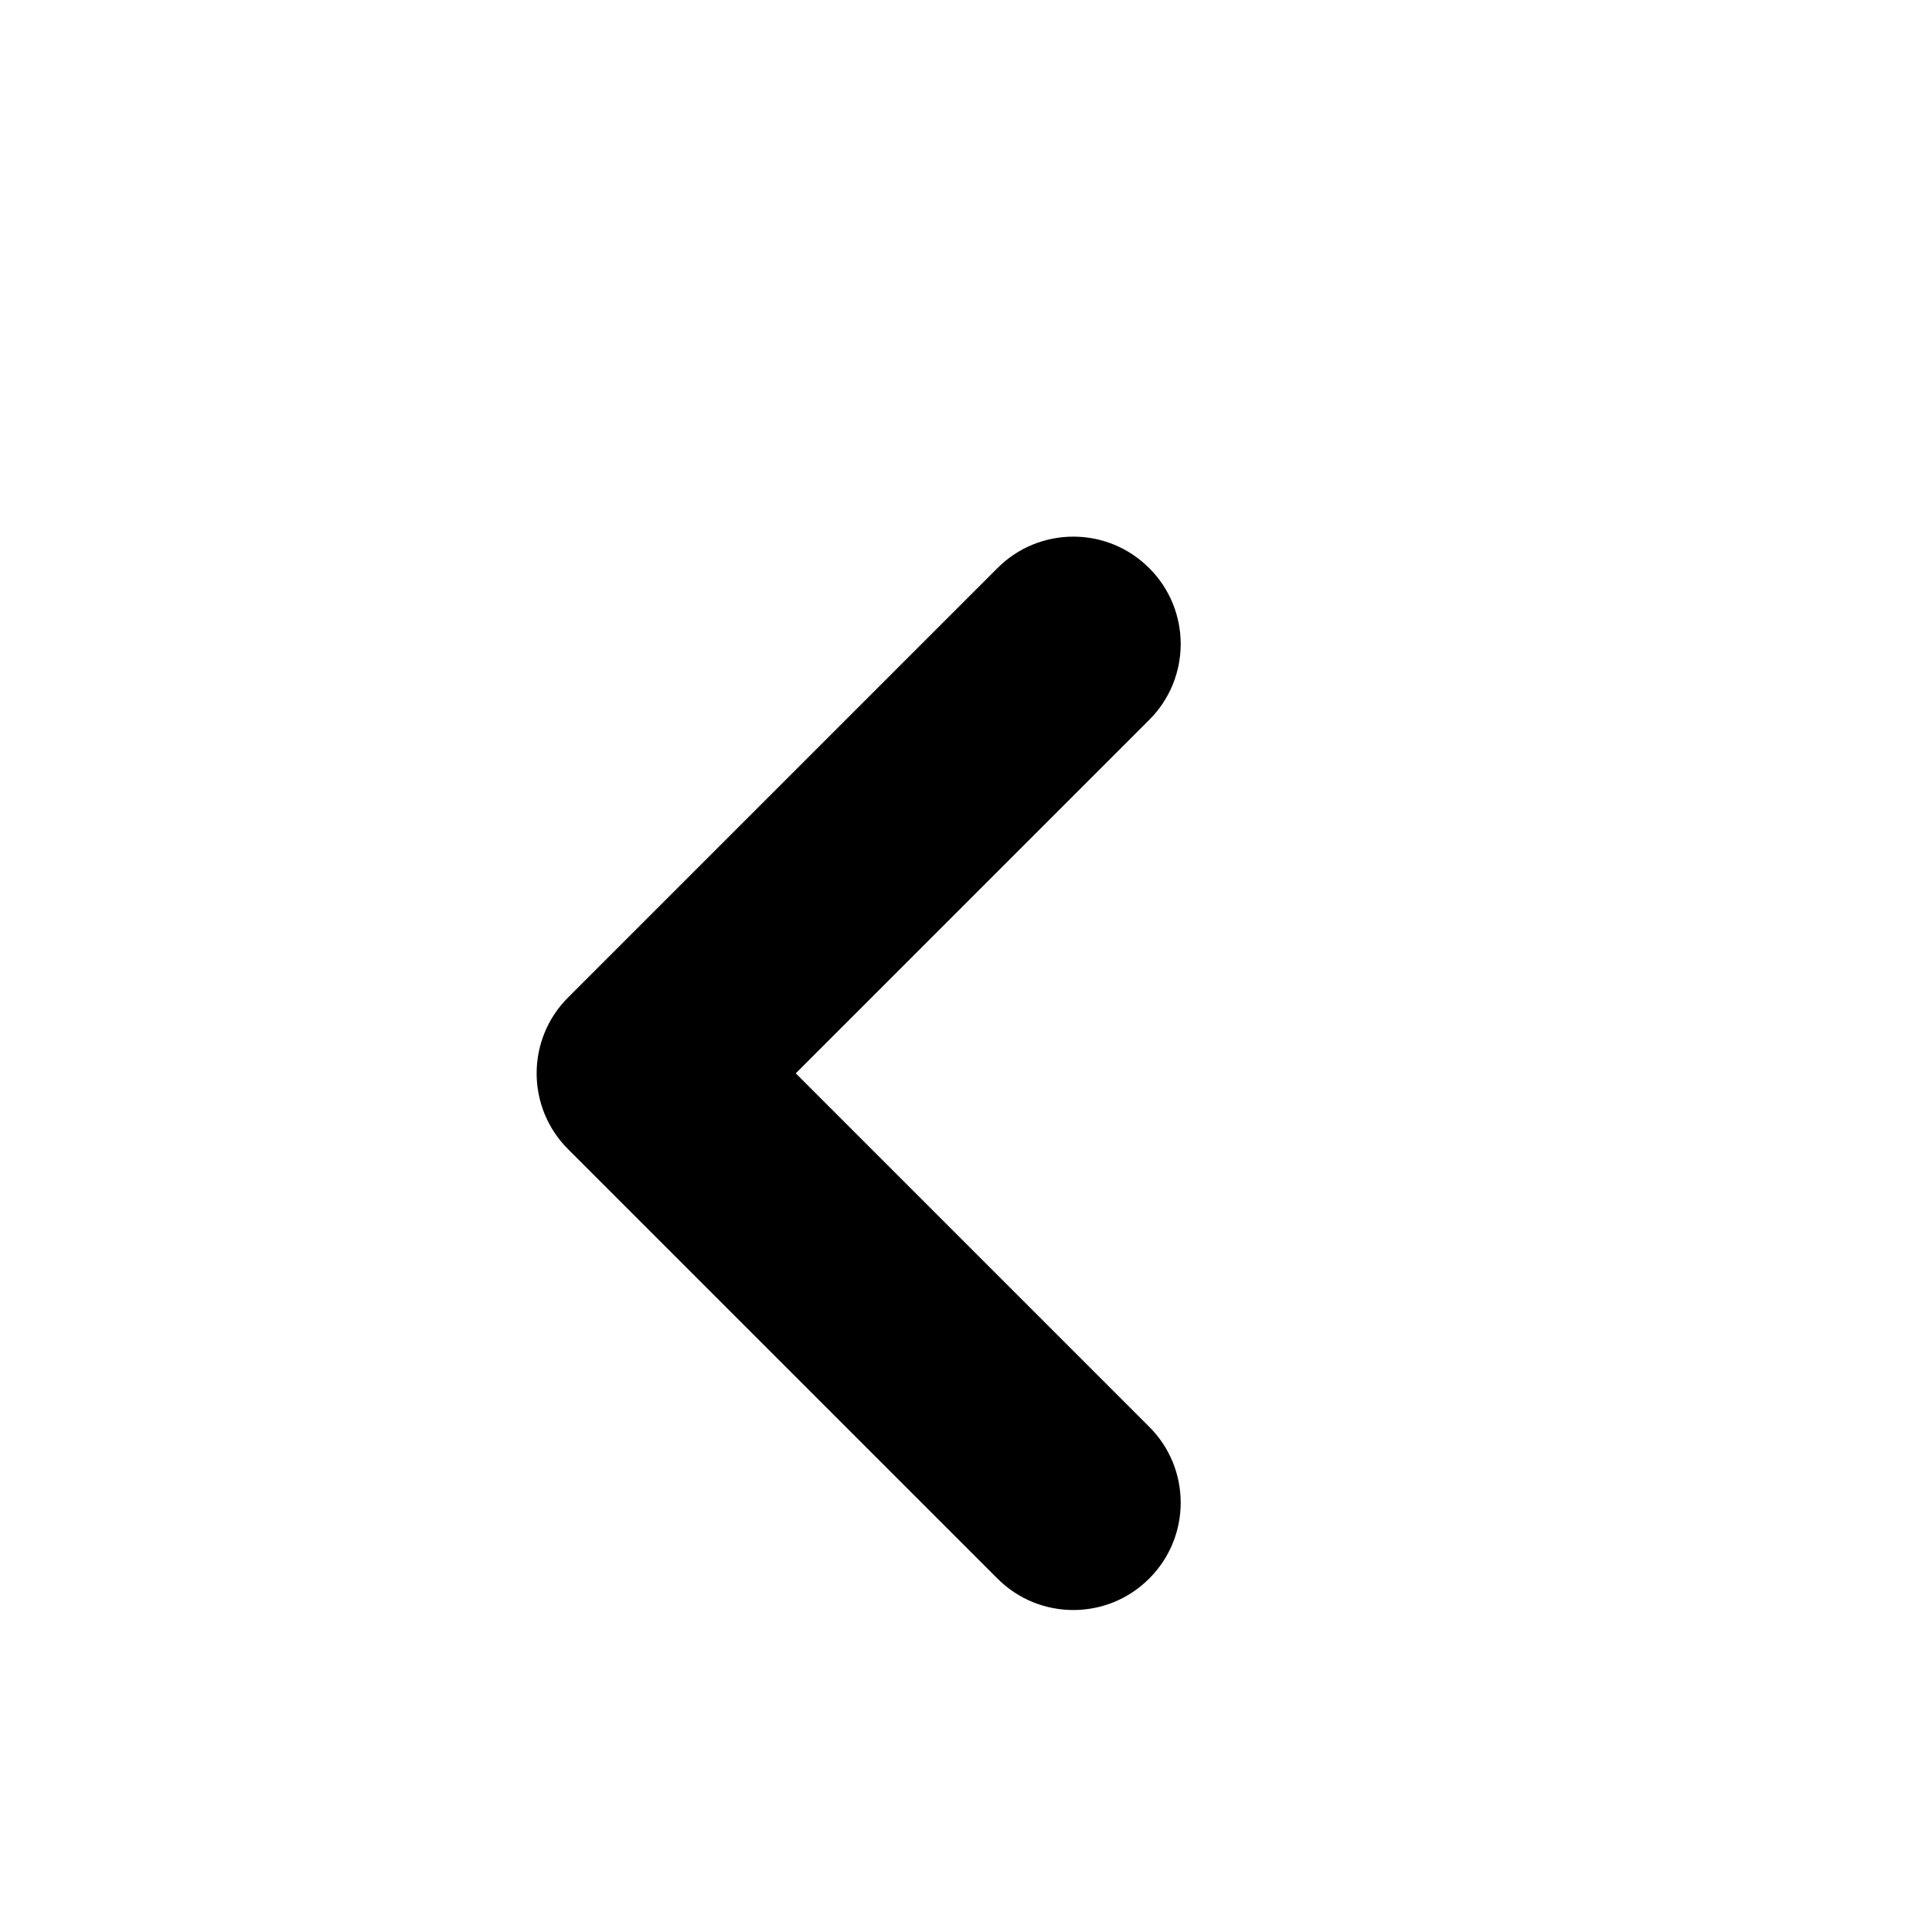
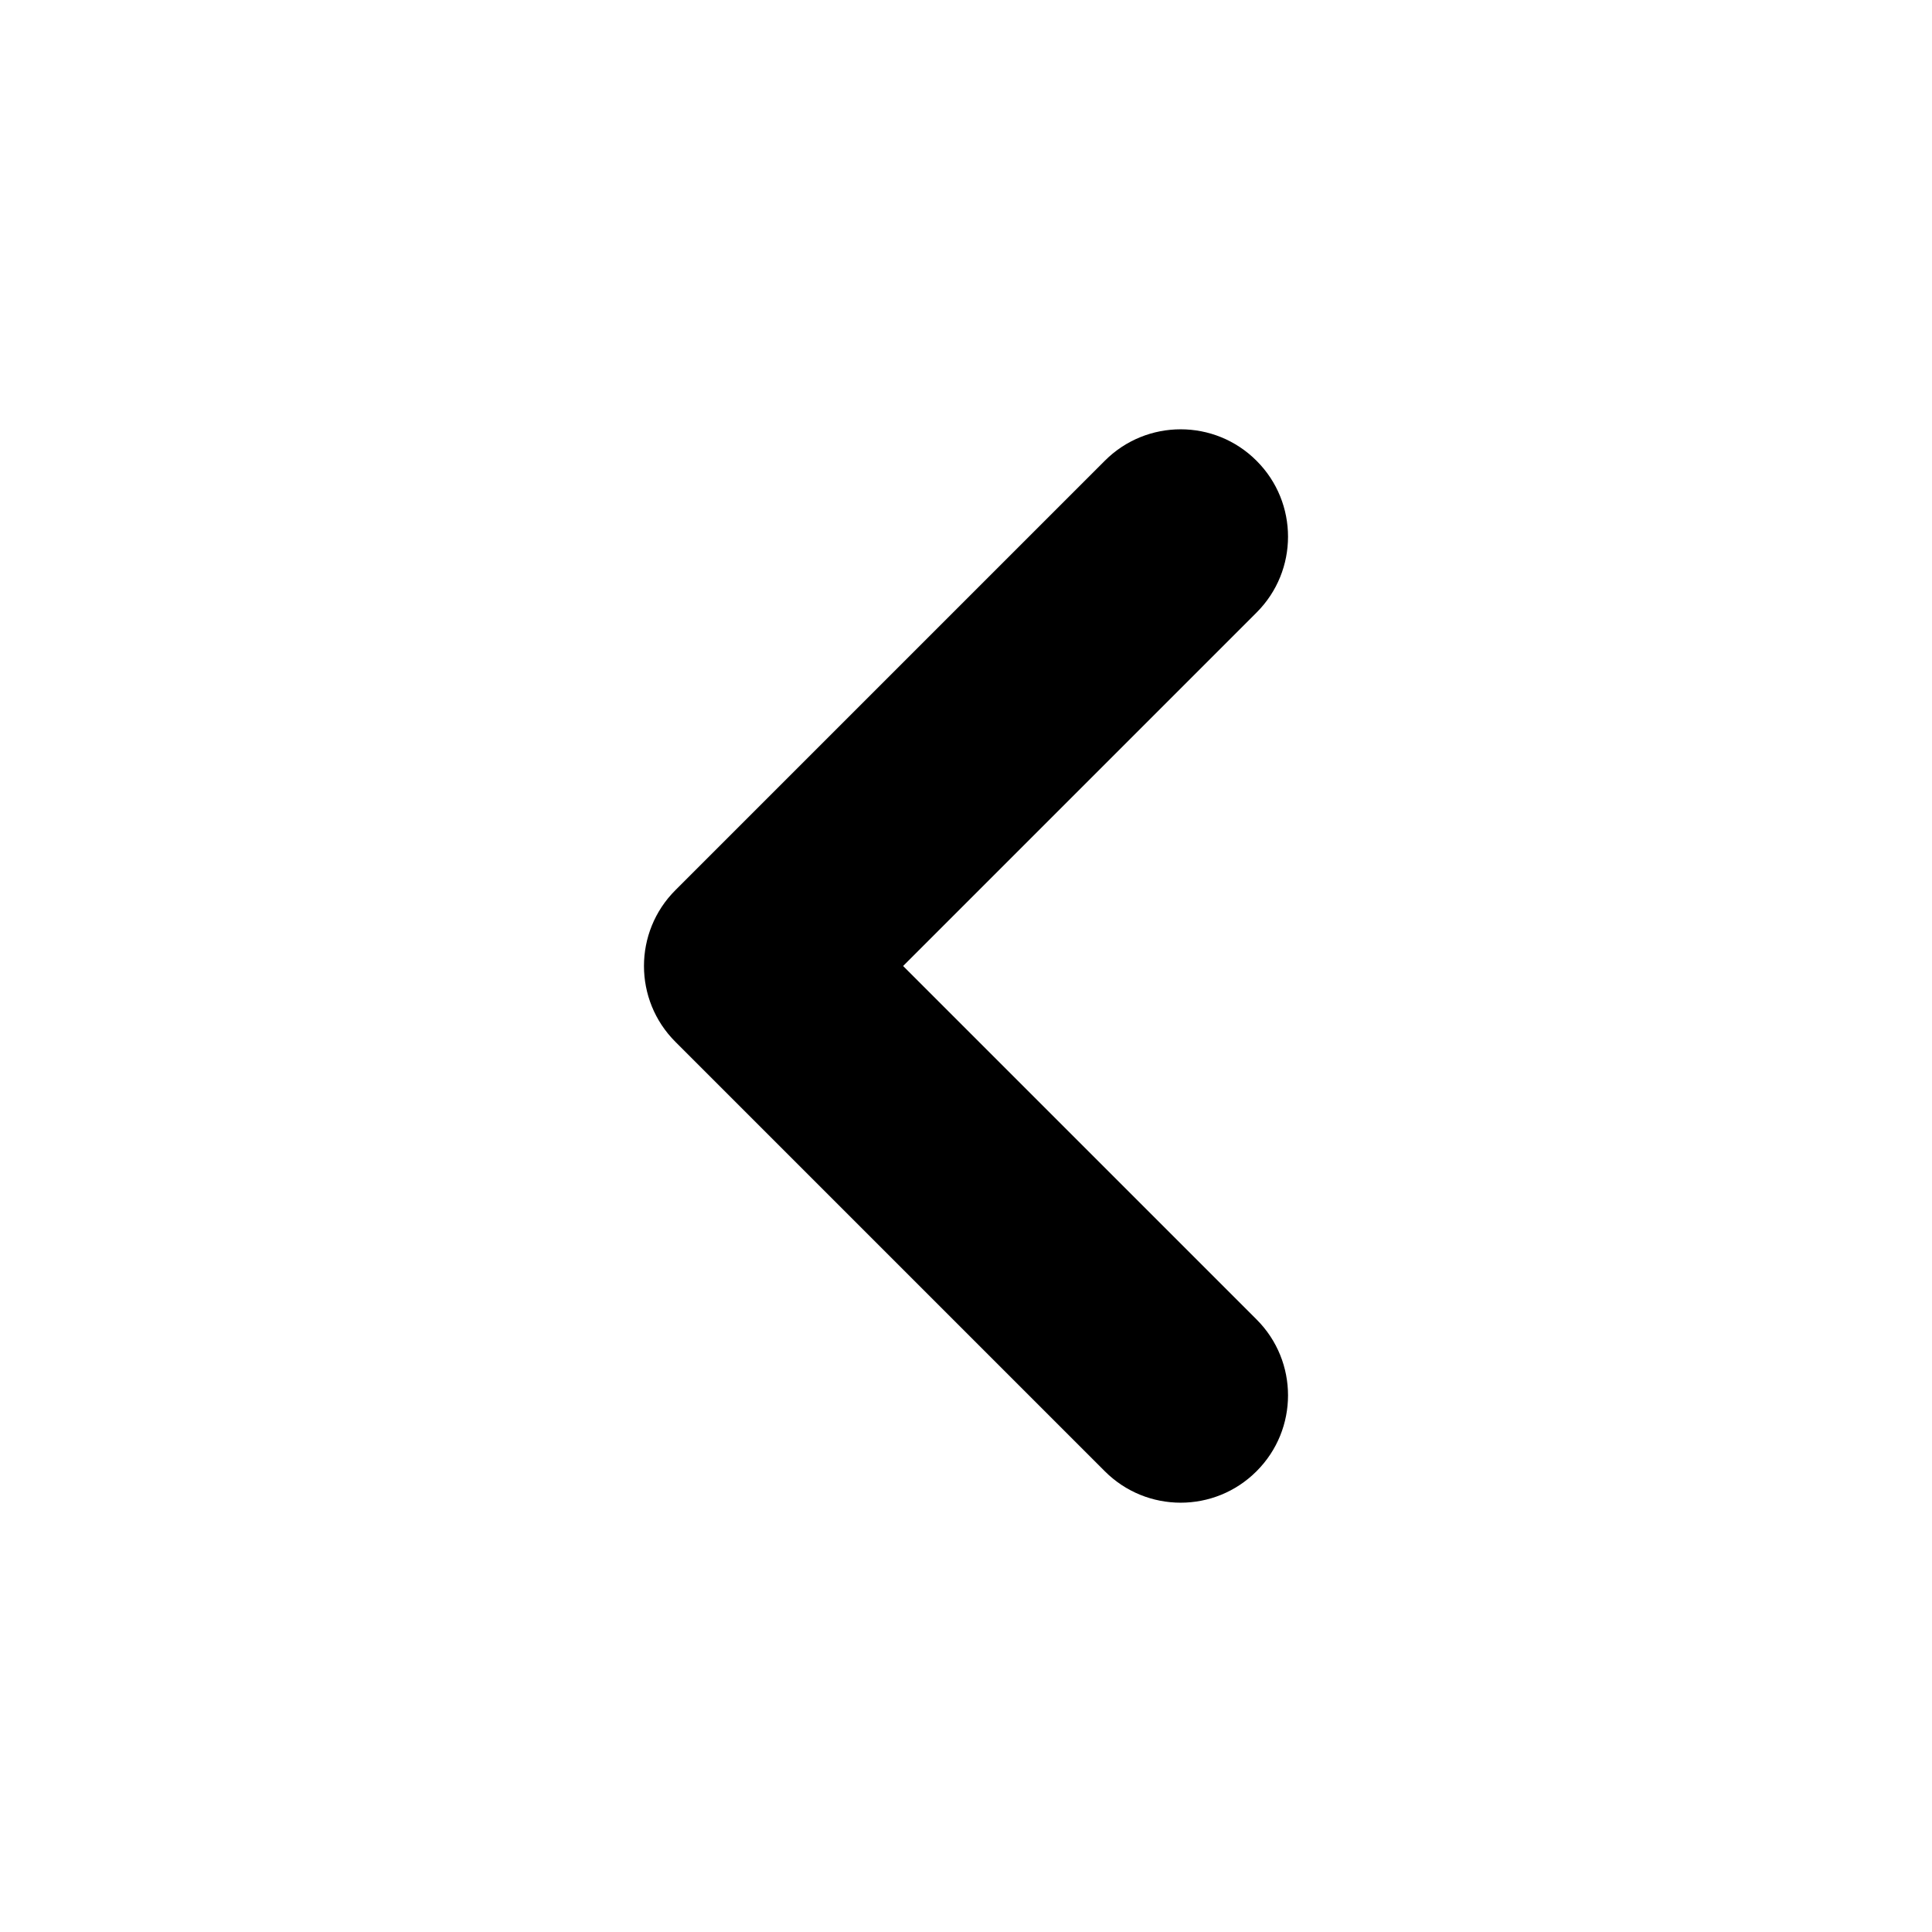
- <svg xmlns="http://www.w3.org/2000/svg" fill="none" height="20" viewBox="2 0 18 18" width="20">
+ <svg xmlns="http://www.w3.org/2000/svg" fill="none" height="20" viewBox="1 1 18 18" width="20">
  <path clip-rule="evenodd" d="M12.707 5.293C13.098 5.683 13.098 6.317 12.707 6.707L9.414 10L12.707 13.293C13.098 13.683 13.098 14.317 12.707 14.707C12.317 15.098 11.683 15.098 11.293 14.707L7.293 10.707C6.902 10.317 6.902 9.683 7.293 9.293L11.293 5.293C11.683 4.902 12.317 4.902 12.707 5.293Z" fill="currentColor" fill-rule="evenodd" />
</svg>
